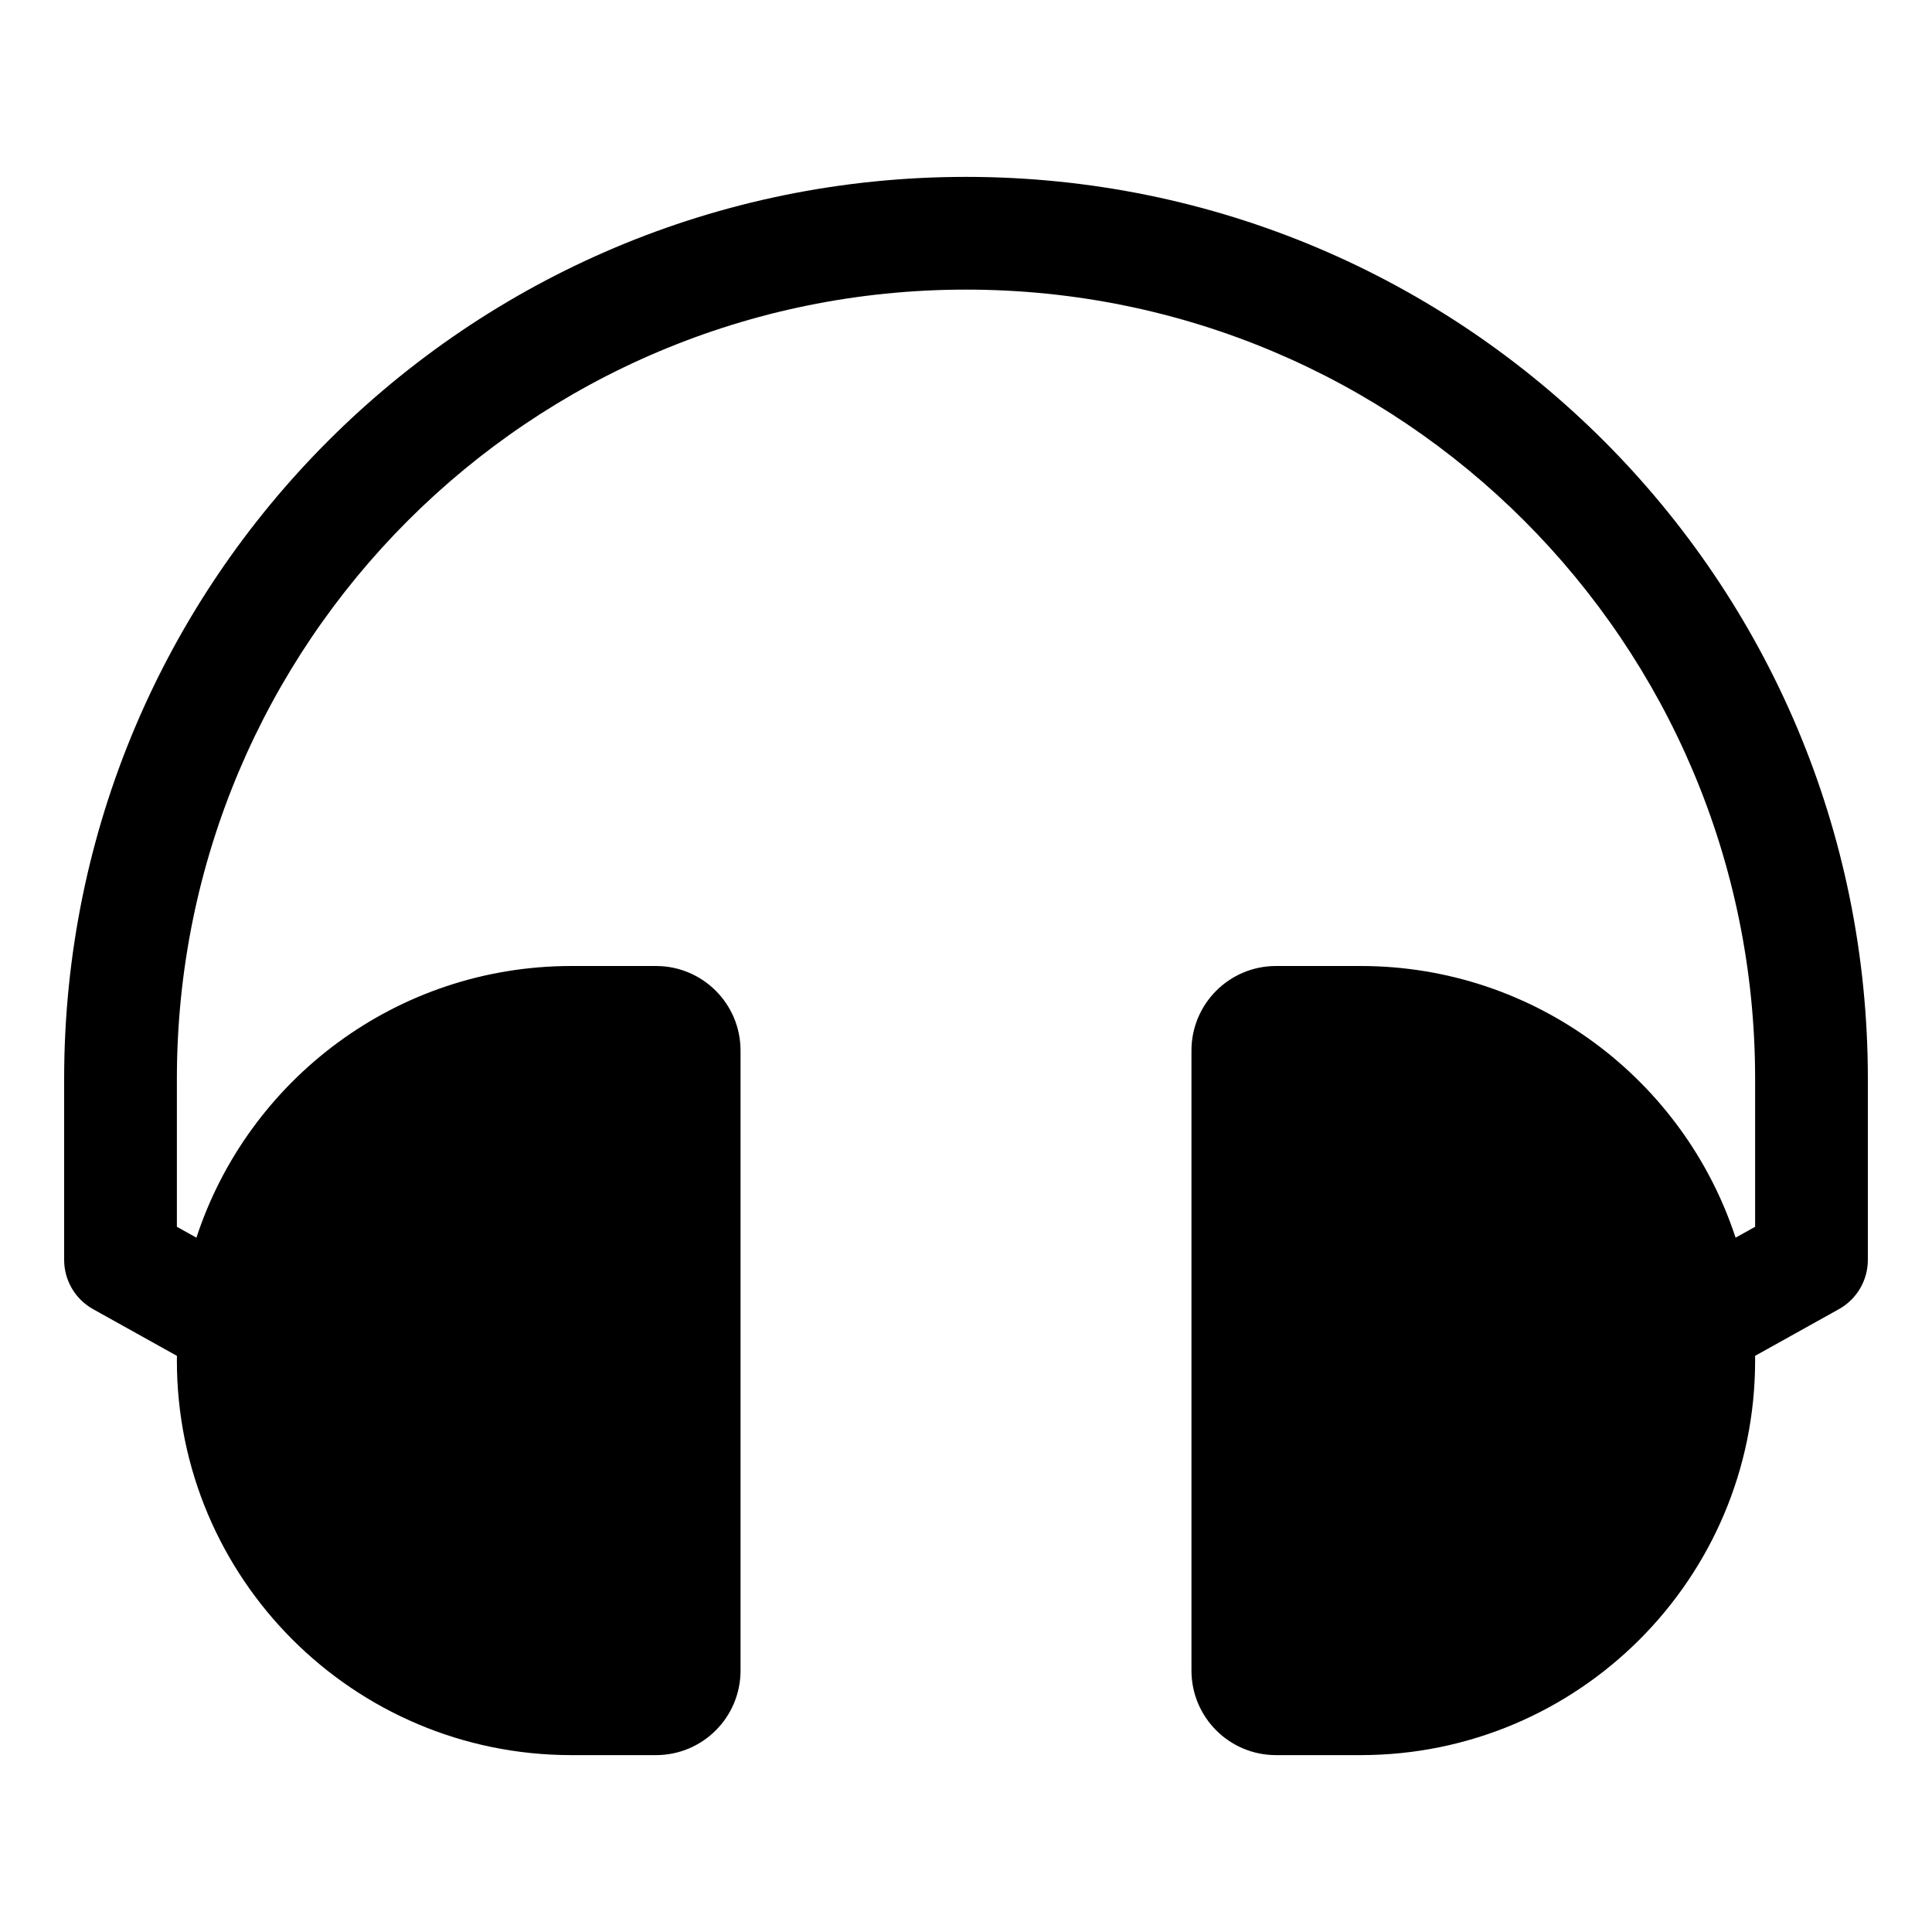
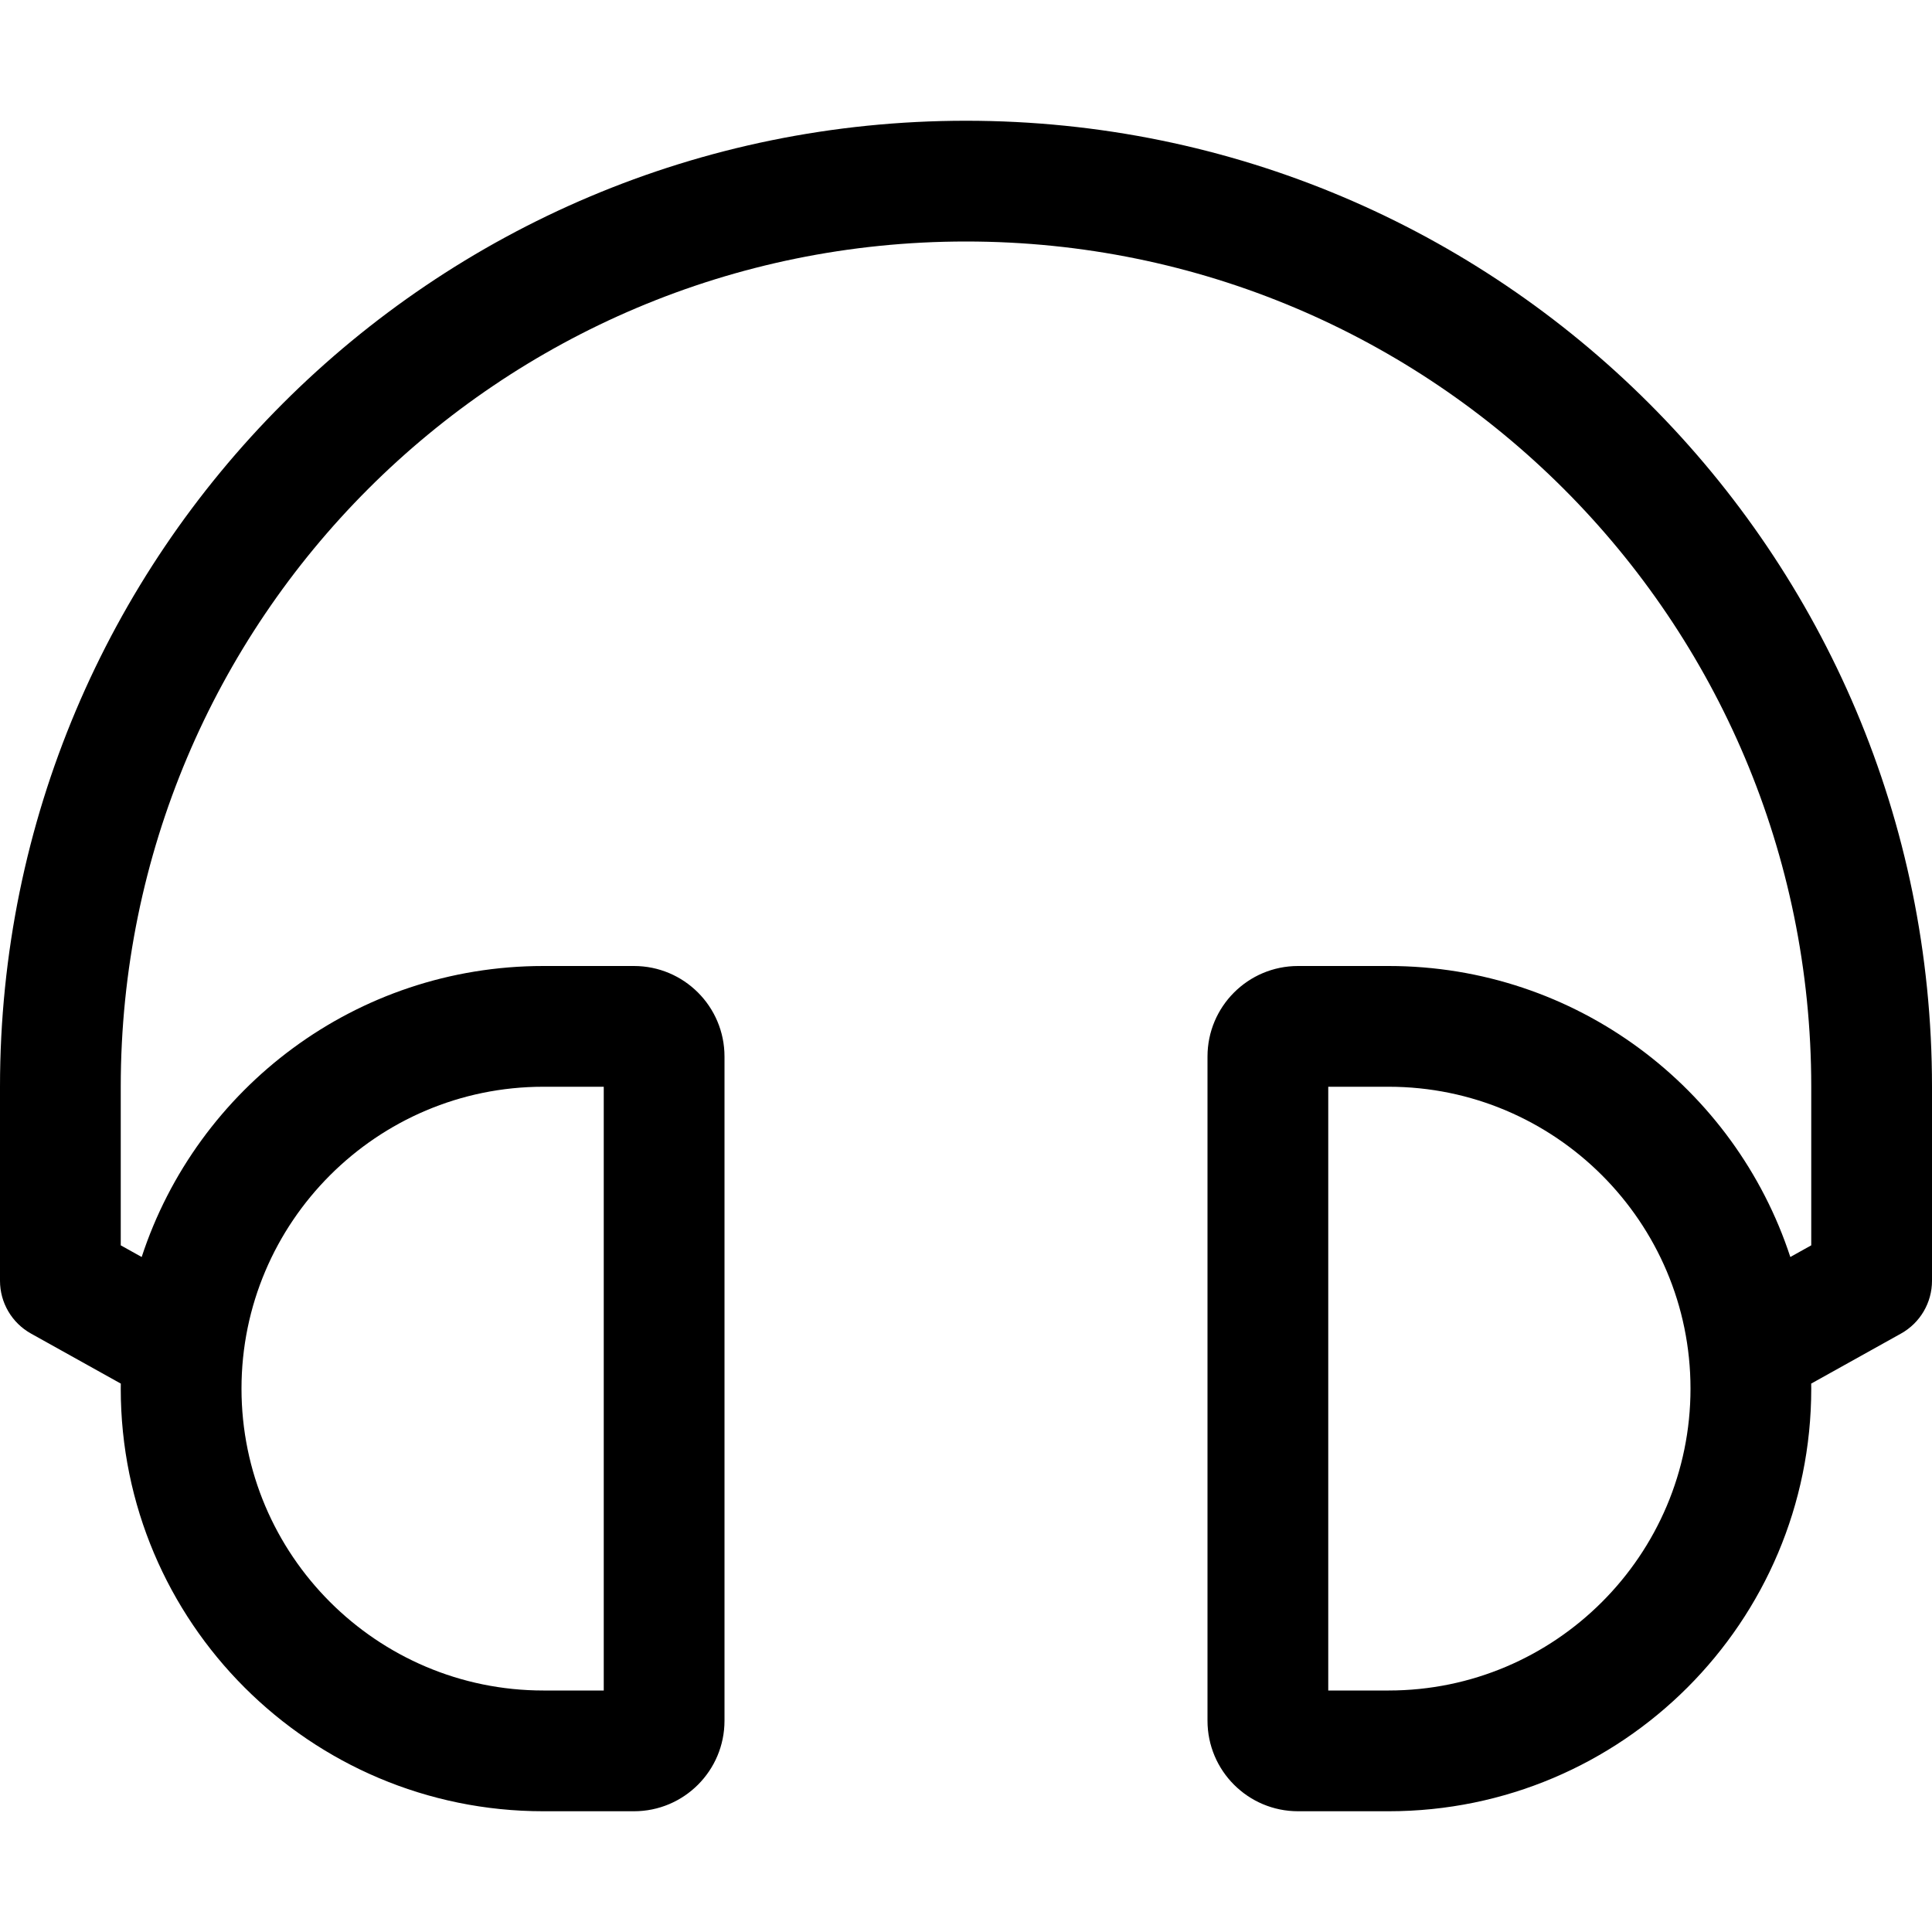
<svg xmlns="http://www.w3.org/2000/svg" viewBox="0 0 512 512">
-   <path d=" M 256 46.875 C 123.912 46.875 17 153.769 17 285.875 L 17 333.889 C 17 339.307 19.934 344.301 24.668 346.939 L 46.891 359.32 C 46.886 359.733 46.875 360.147 46.875 360.563 C 46.875 418.311 93.689 465.125 151.438 465.125 L 173.844 465.125 C 186.219 465.125 196.25 455.094 196.25 442.719 L 196.25 278.406 C 196.25 266.031 186.219 256 173.844 256 L 151.438 256 C 105.061 256 65.743 286.195 52.054 327.997 L 46.875 325.111 L 46.875 285.875 C 46.875 170.301 140.406 76.75 256 76.75 C 371.575 76.75 465.125 170.281 465.125 285.875 L 465.125 325.111 L 459.946 327.996 C 446.257 286.195 406.94 256 360.563 256 L 338.156 256 C 325.781 256 315.75 266.031 315.75 278.406 L 315.75 442.719 C 315.75 455.094 325.781 465.125 338.156 465.125 L 360.563 465.125 C 418.311 465.125 465.125 418.311 465.125 360.563 C 465.125 360.147 465.114 359.733 465.109 359.319 L 487.332 346.938 C 492.066 344.3 495 339.306 495 333.888 L 495 285.875 C 495 153.788 388.106 46.875 256 46.875 Z " />
+   <path fill="currentColor" d="M256 32C114.517 32 0 146.497 0 288v51.429a16.003 16.003 0 0 0 8.213 13.978l23.804 13.262c-.005.443-.017.886-.017 1.331 0 61.856 50.144 112 112 112h24c13.255 0 24-10.745 24-24V280c0-13.255-10.745-24-24-24h-24c-49.675 0-91.79 32.343-106.453 77.118L32 330.027V288C32 164.205 132.184 64 256 64c123.796 0 224 100.184 224 224v42.027l-5.547 3.09C459.79 288.343 417.676 256 368 256h-24c-13.255 0-24 10.745-24 24v176c0 13.255 10.745 24 24 24h24c61.856 0 112-50.144 112-112 0-.445-.012-.888-.017-1.332l23.804-13.262A16.002 16.002 0 0 0 512 339.428V288c0-141.482-114.497-256-256-256zM144 288h16v160h-16c-44.112 0-80-35.888-80-80s35.888-80 80-80zm224 160h-16V288h16c44.112 0 80 35.888 80 80s-35.888 80-80 80z" class="" />
</svg>
